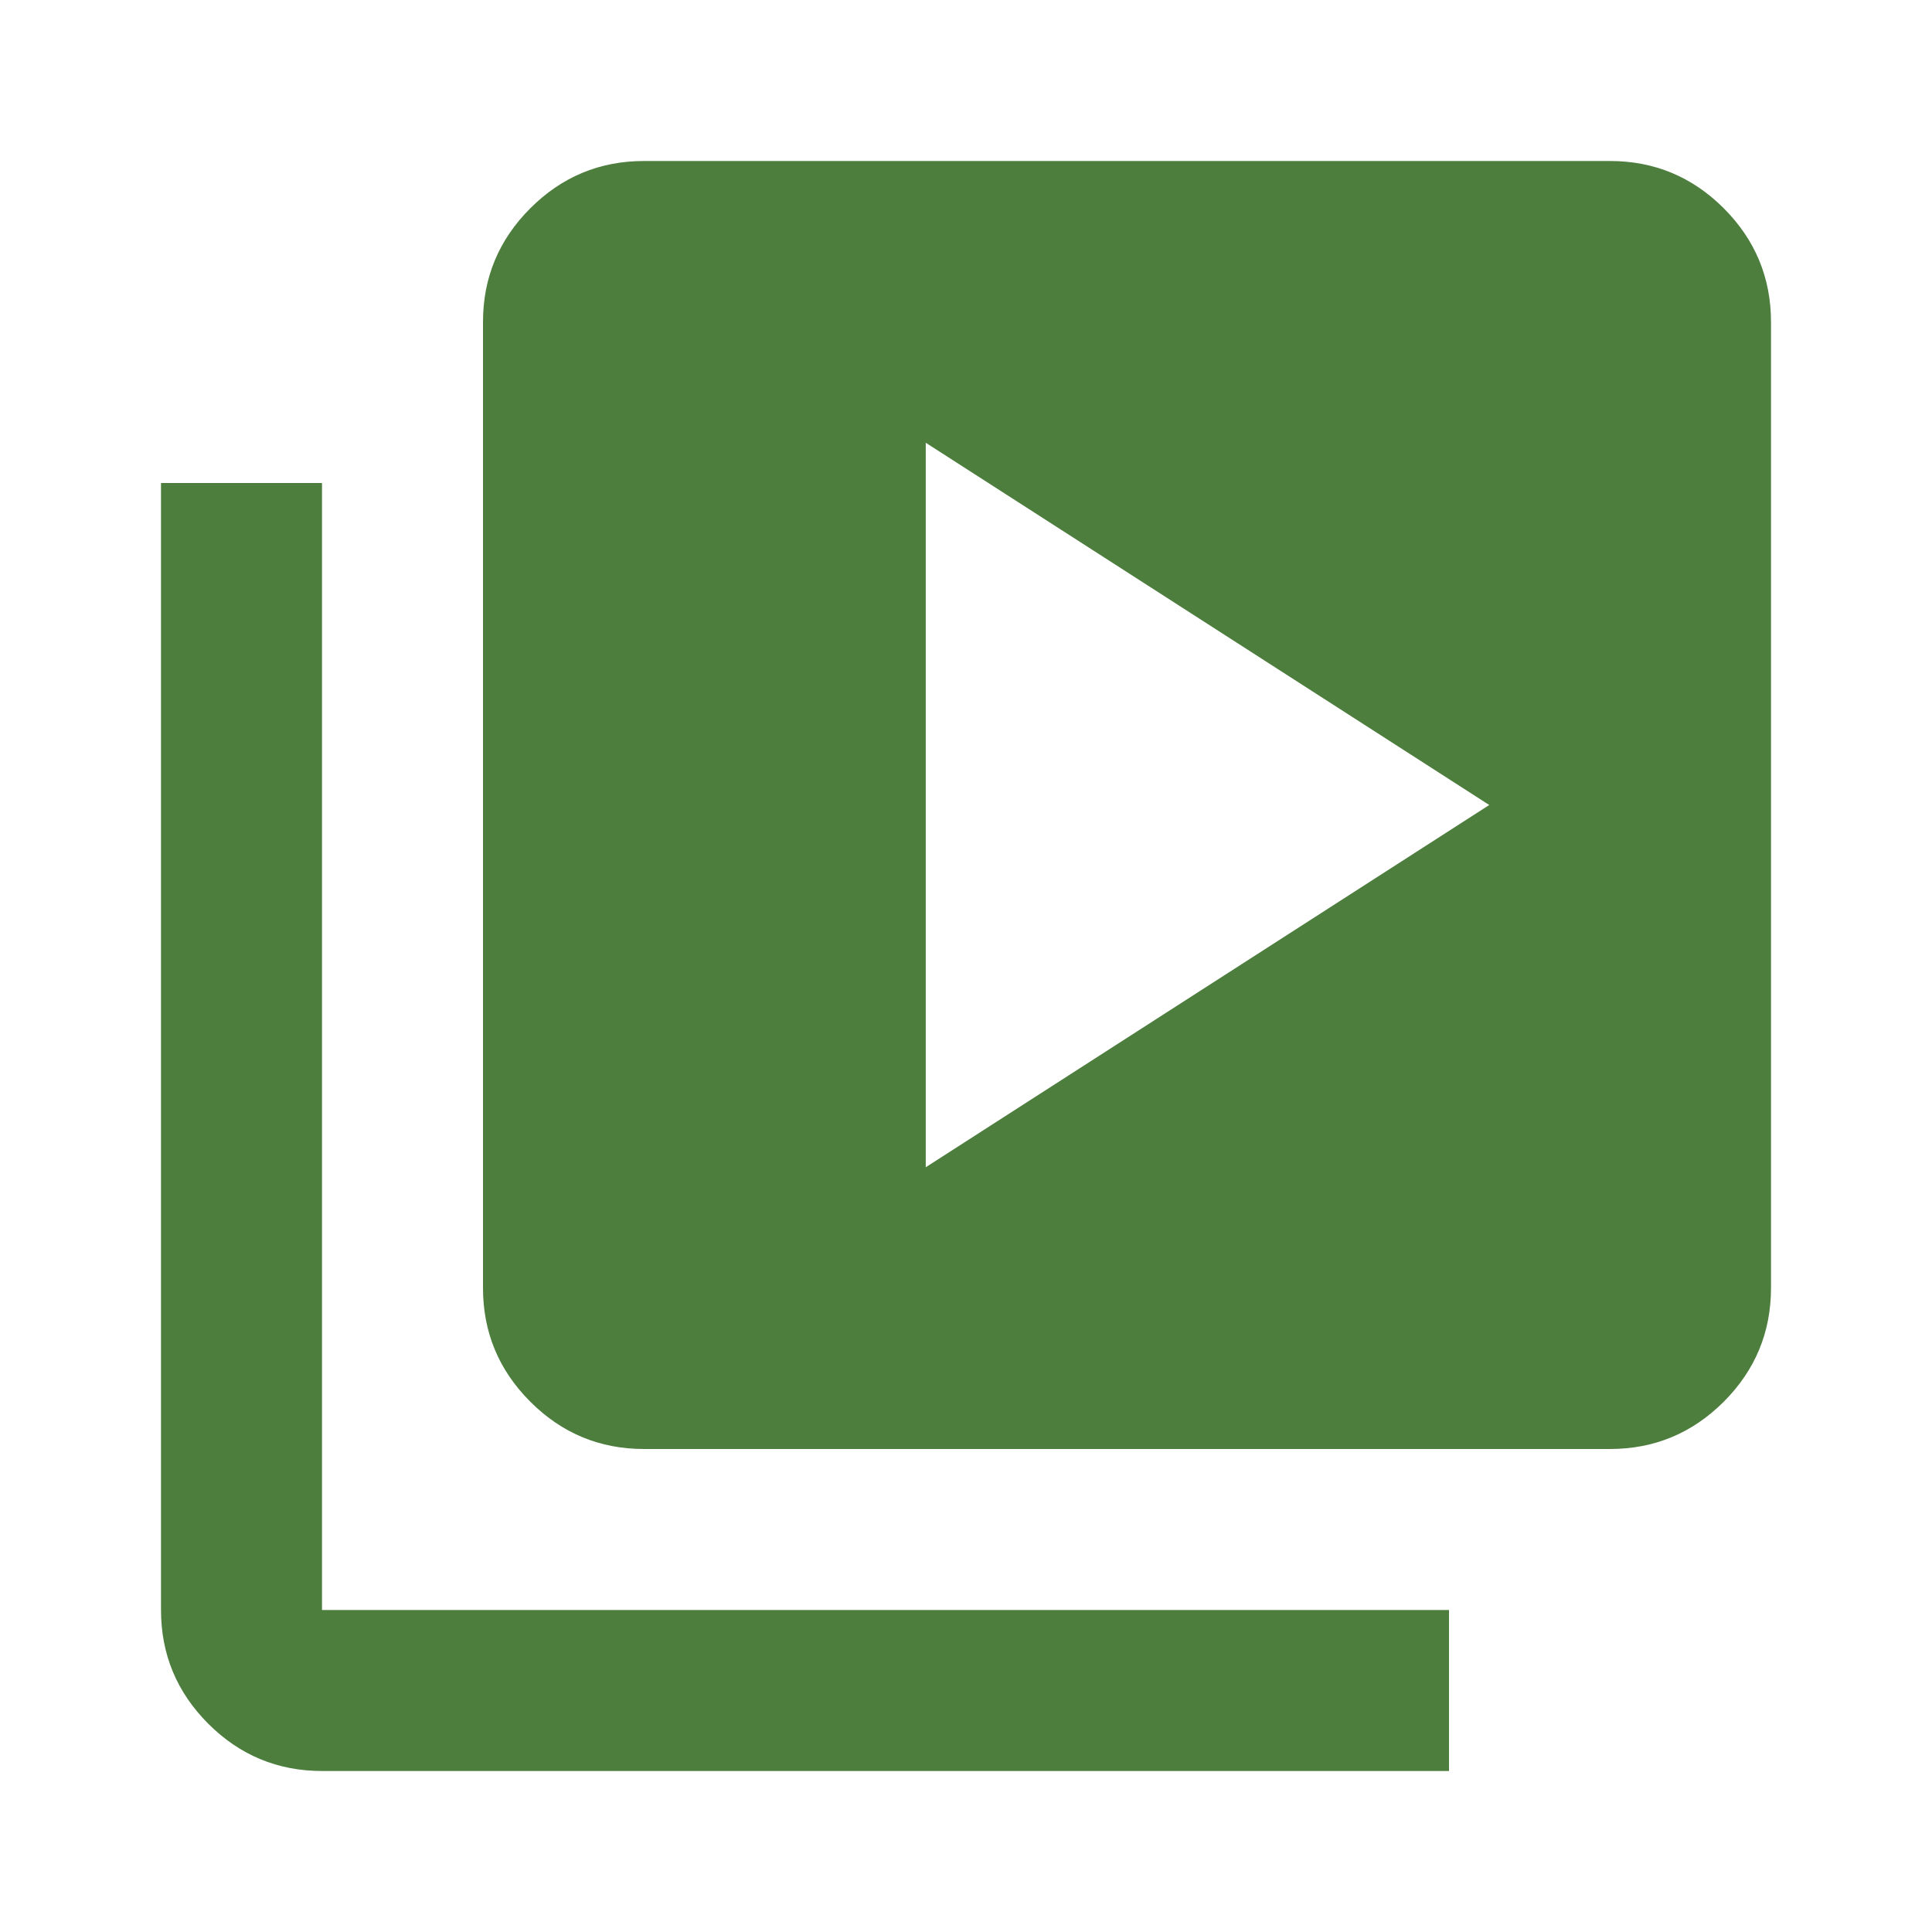
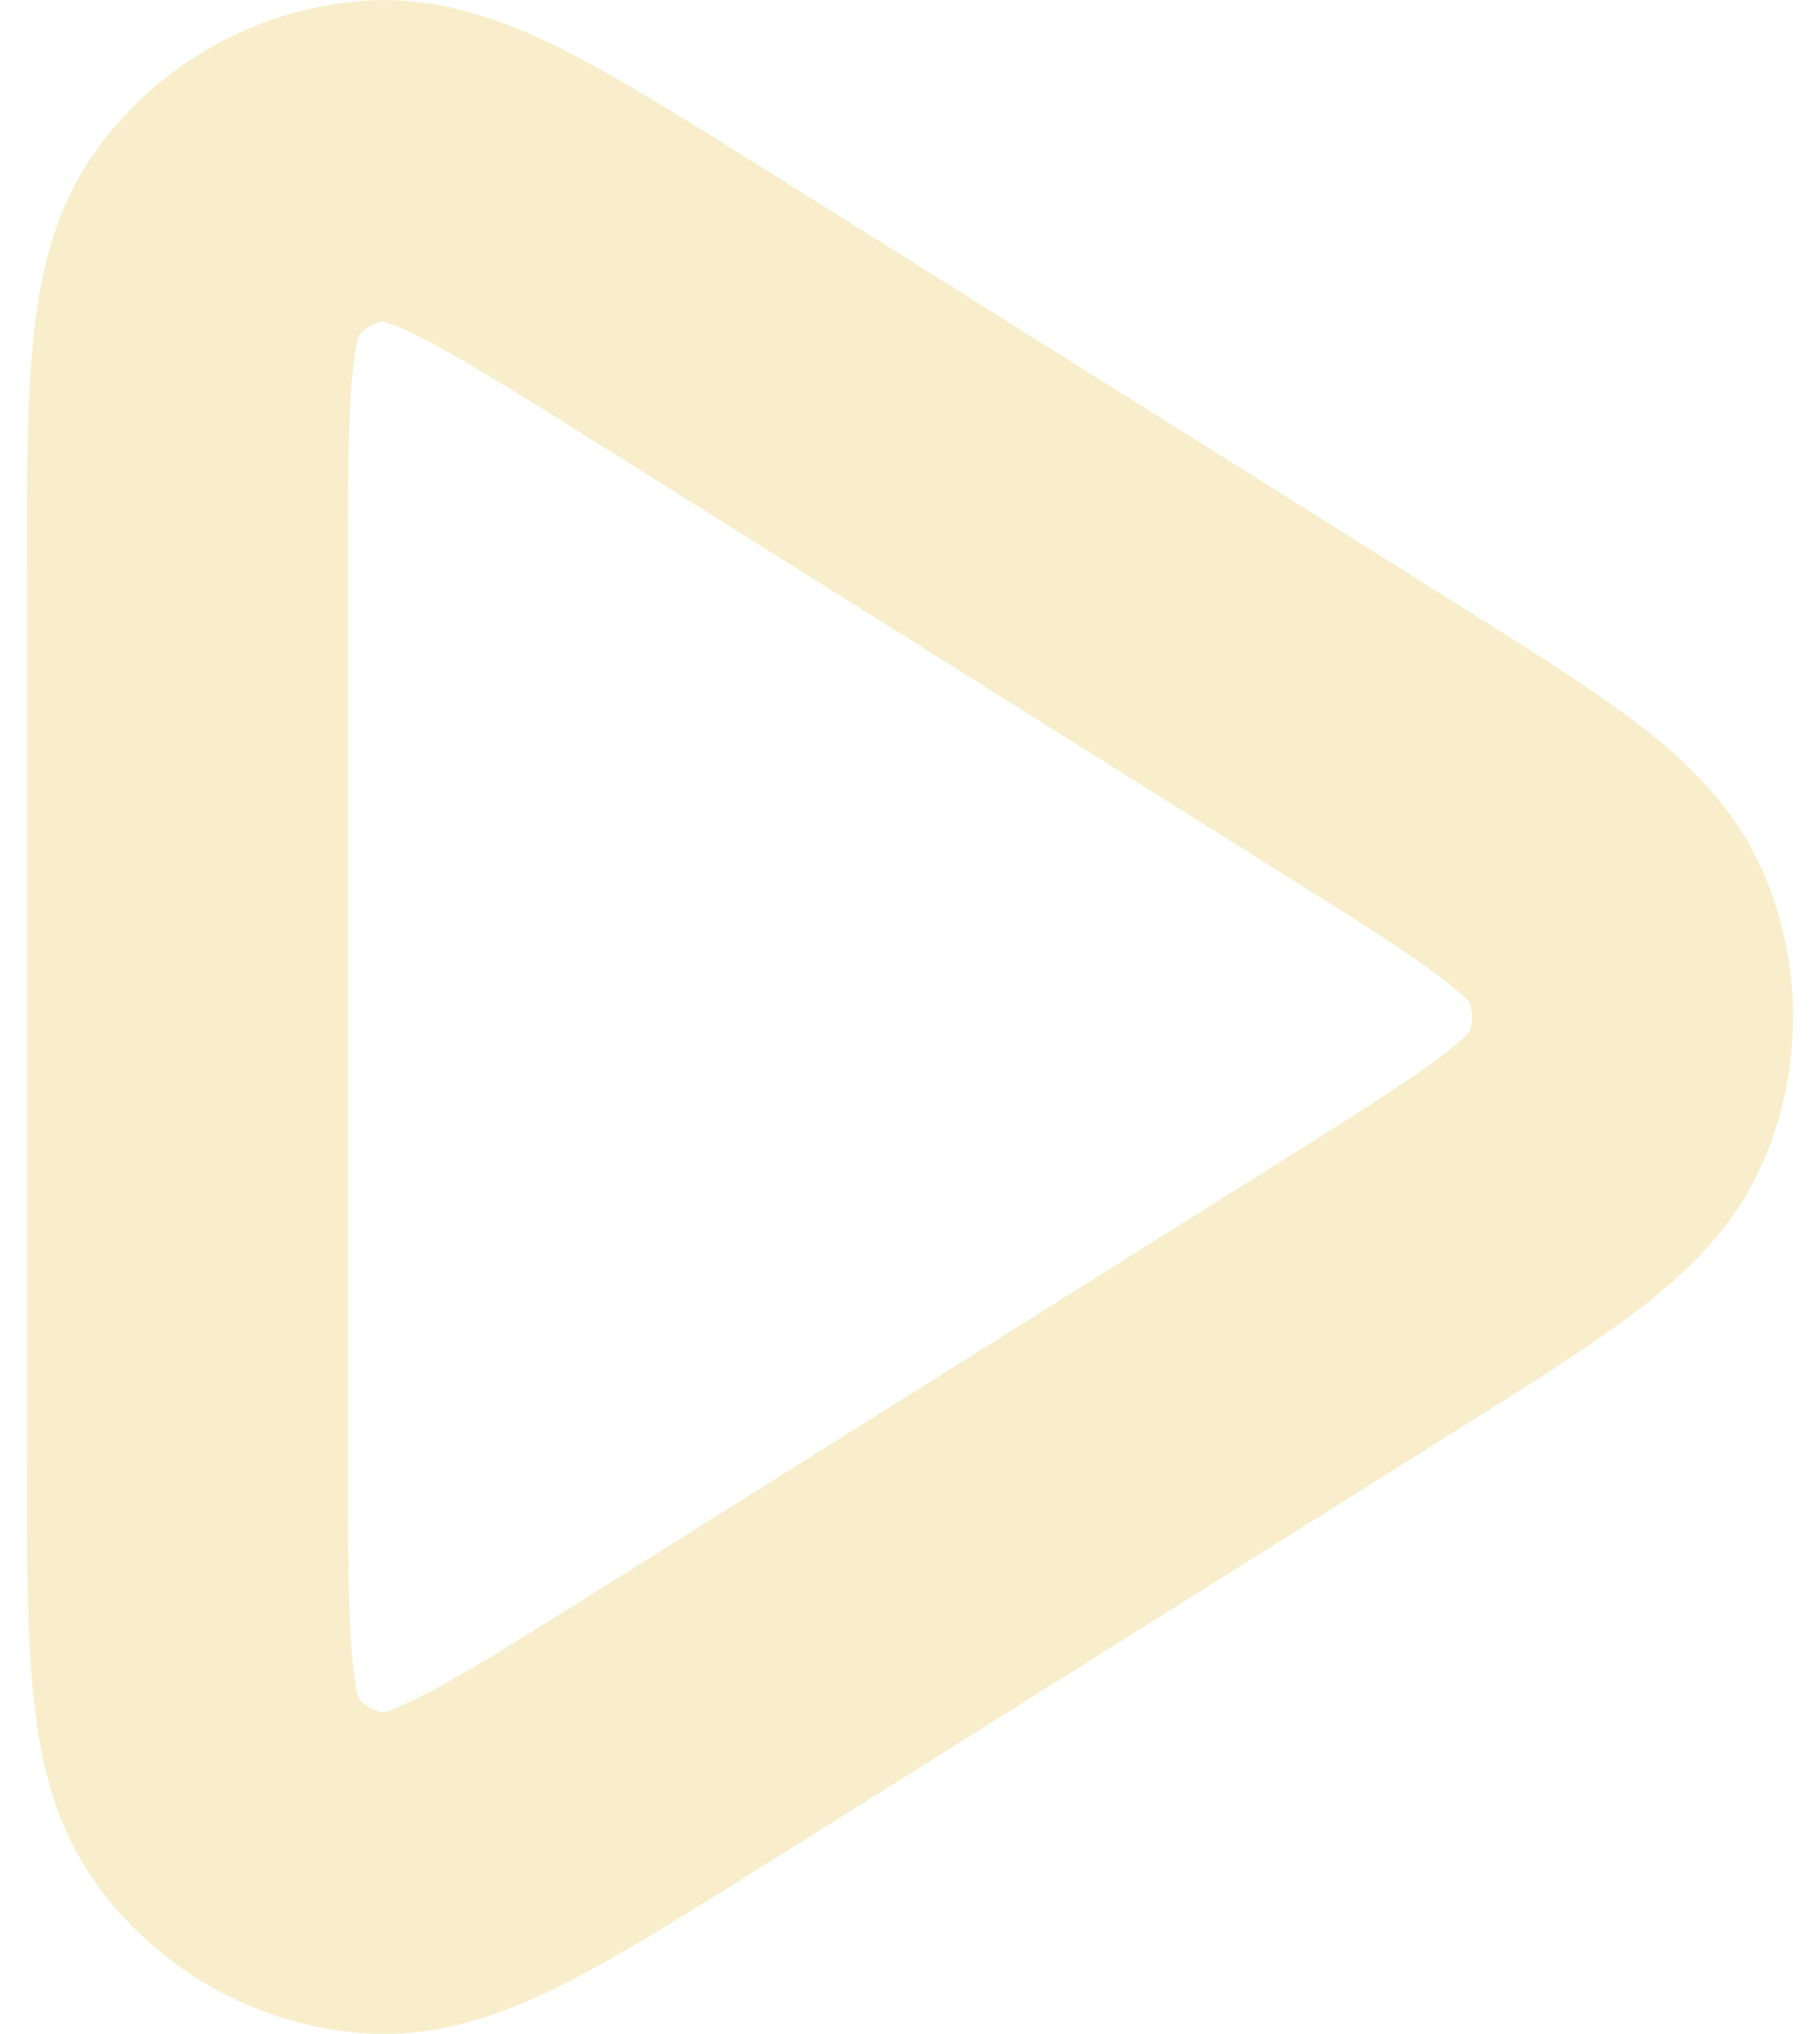
- <svg xmlns="http://www.w3.org/2000/svg" width="24" height="24" viewBox="0 0 24 24" fill="none">
-   <mask id="mask0_516_264" style="mask-type:alpha" maskUnits="userSpaceOnUse" x="0" y="0" width="24" height="24">
-     <rect width="24" height="24" fill="#D9D9D9" />
-   </mask>
-   <g mask="url(#mask0_516_264)">
-     <path d="M11.5 14.5L18.5 10L11.5 5.5V14.5ZM8 18C7.45 18 6.979 17.804 6.588 17.413C6.196 17.021 6 16.55 6 16V4C6 3.45 6.196 2.979 6.588 2.587C6.979 2.196 7.45 2 8 2H20C20.55 2 21.021 2.196 21.413 2.587C21.804 2.979 22 3.45 22 4V16C22 16.55 21.804 17.021 21.413 17.413C21.021 17.804 20.55 18 20 18H8ZM4 22C3.45 22 2.979 21.804 2.587 21.413C2.196 21.021 2 20.55 2 20V6H4V20H18V22H4Z" fill="#4D7E3E" />
-   </g>
+ <svg xmlns="http://www.w3.org/2000/svg" width="34" height="38" viewBox="0 0 34 38" fill="none">
+   <path d="M25.626 13.824C28.358 15.541 29.724 16.399 30.193 17.497C30.602 18.457 30.602 19.543 30.193 20.503C29.724 21.601 28.358 22.459 25.626 24.176L12.792 32.237C9.759 34.142 8.243 35.094 6.992 34.993C5.901 34.905 4.901 34.348 4.249 33.465C3.5 32.452 3.5 30.655 3.5 27.061V10.939C3.5 7.345 3.5 5.548 4.249 4.535C4.901 3.652 5.901 3.095 6.992 3.007C8.243 2.906 9.759 3.859 12.792 5.763L25.626 13.824Z" stroke="#F8EECB" stroke-width="6" stroke-linejoin="round" />
</svg>
